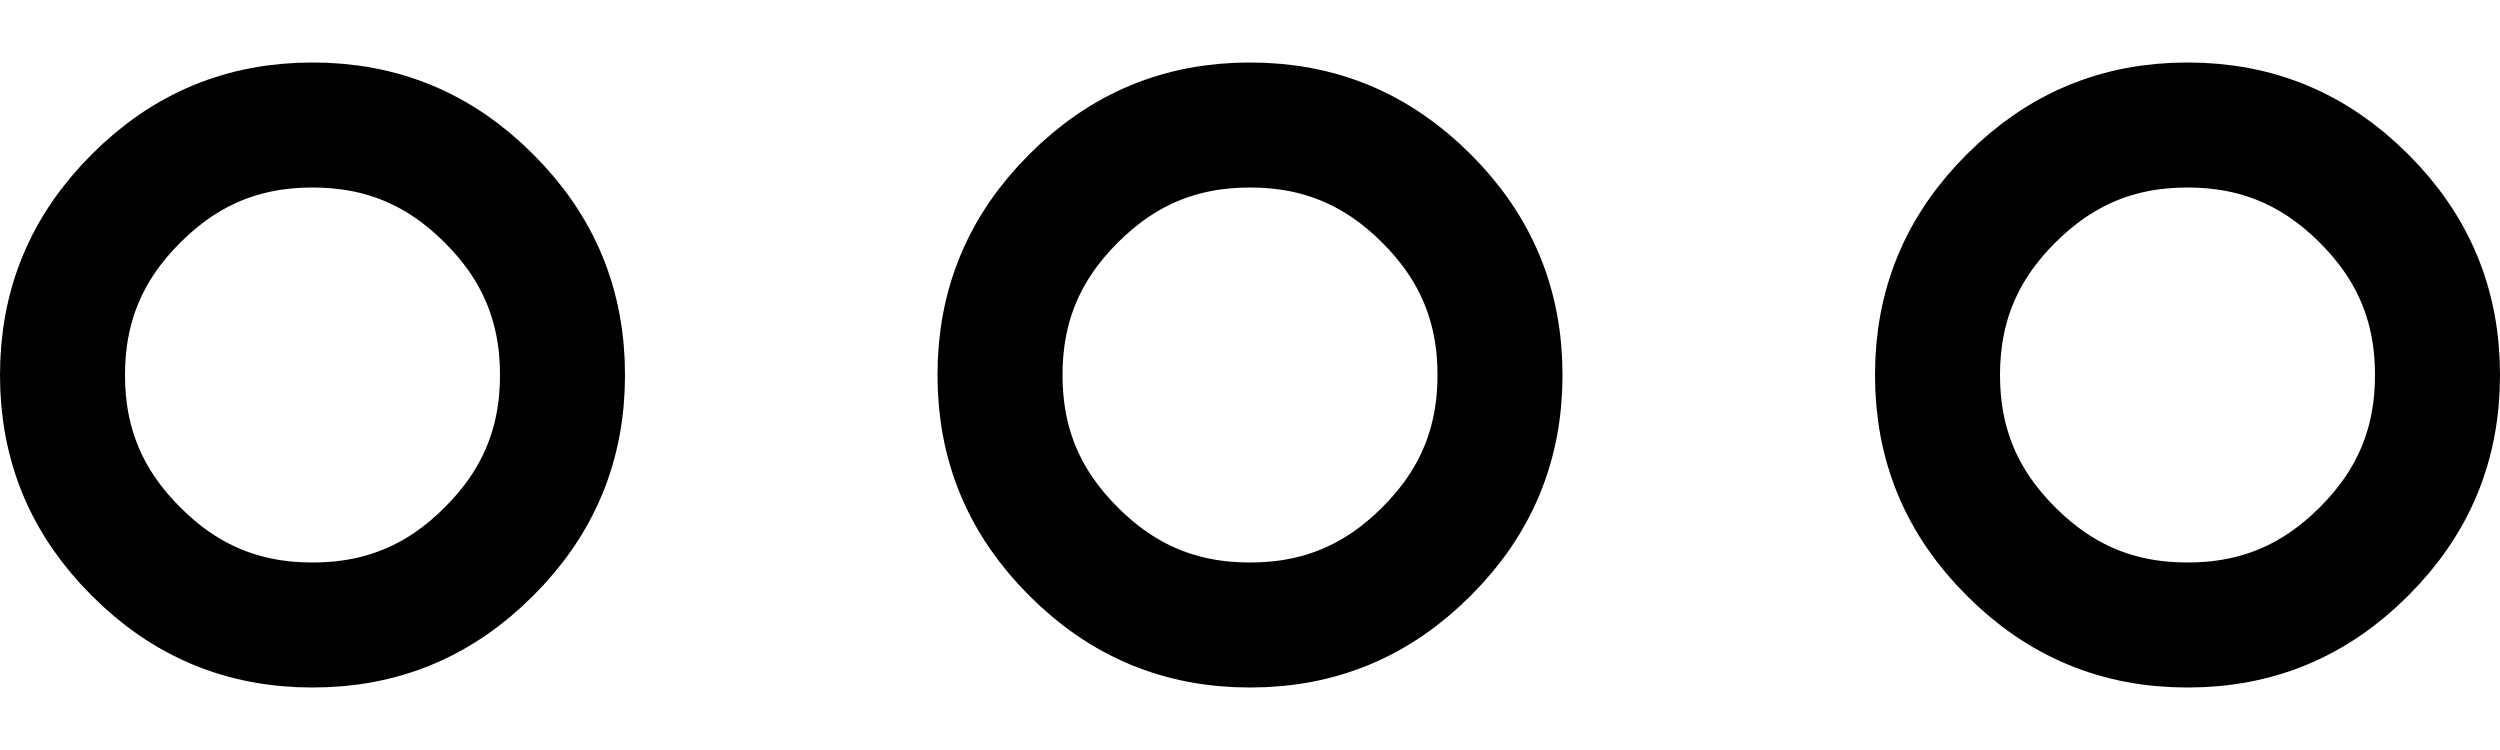
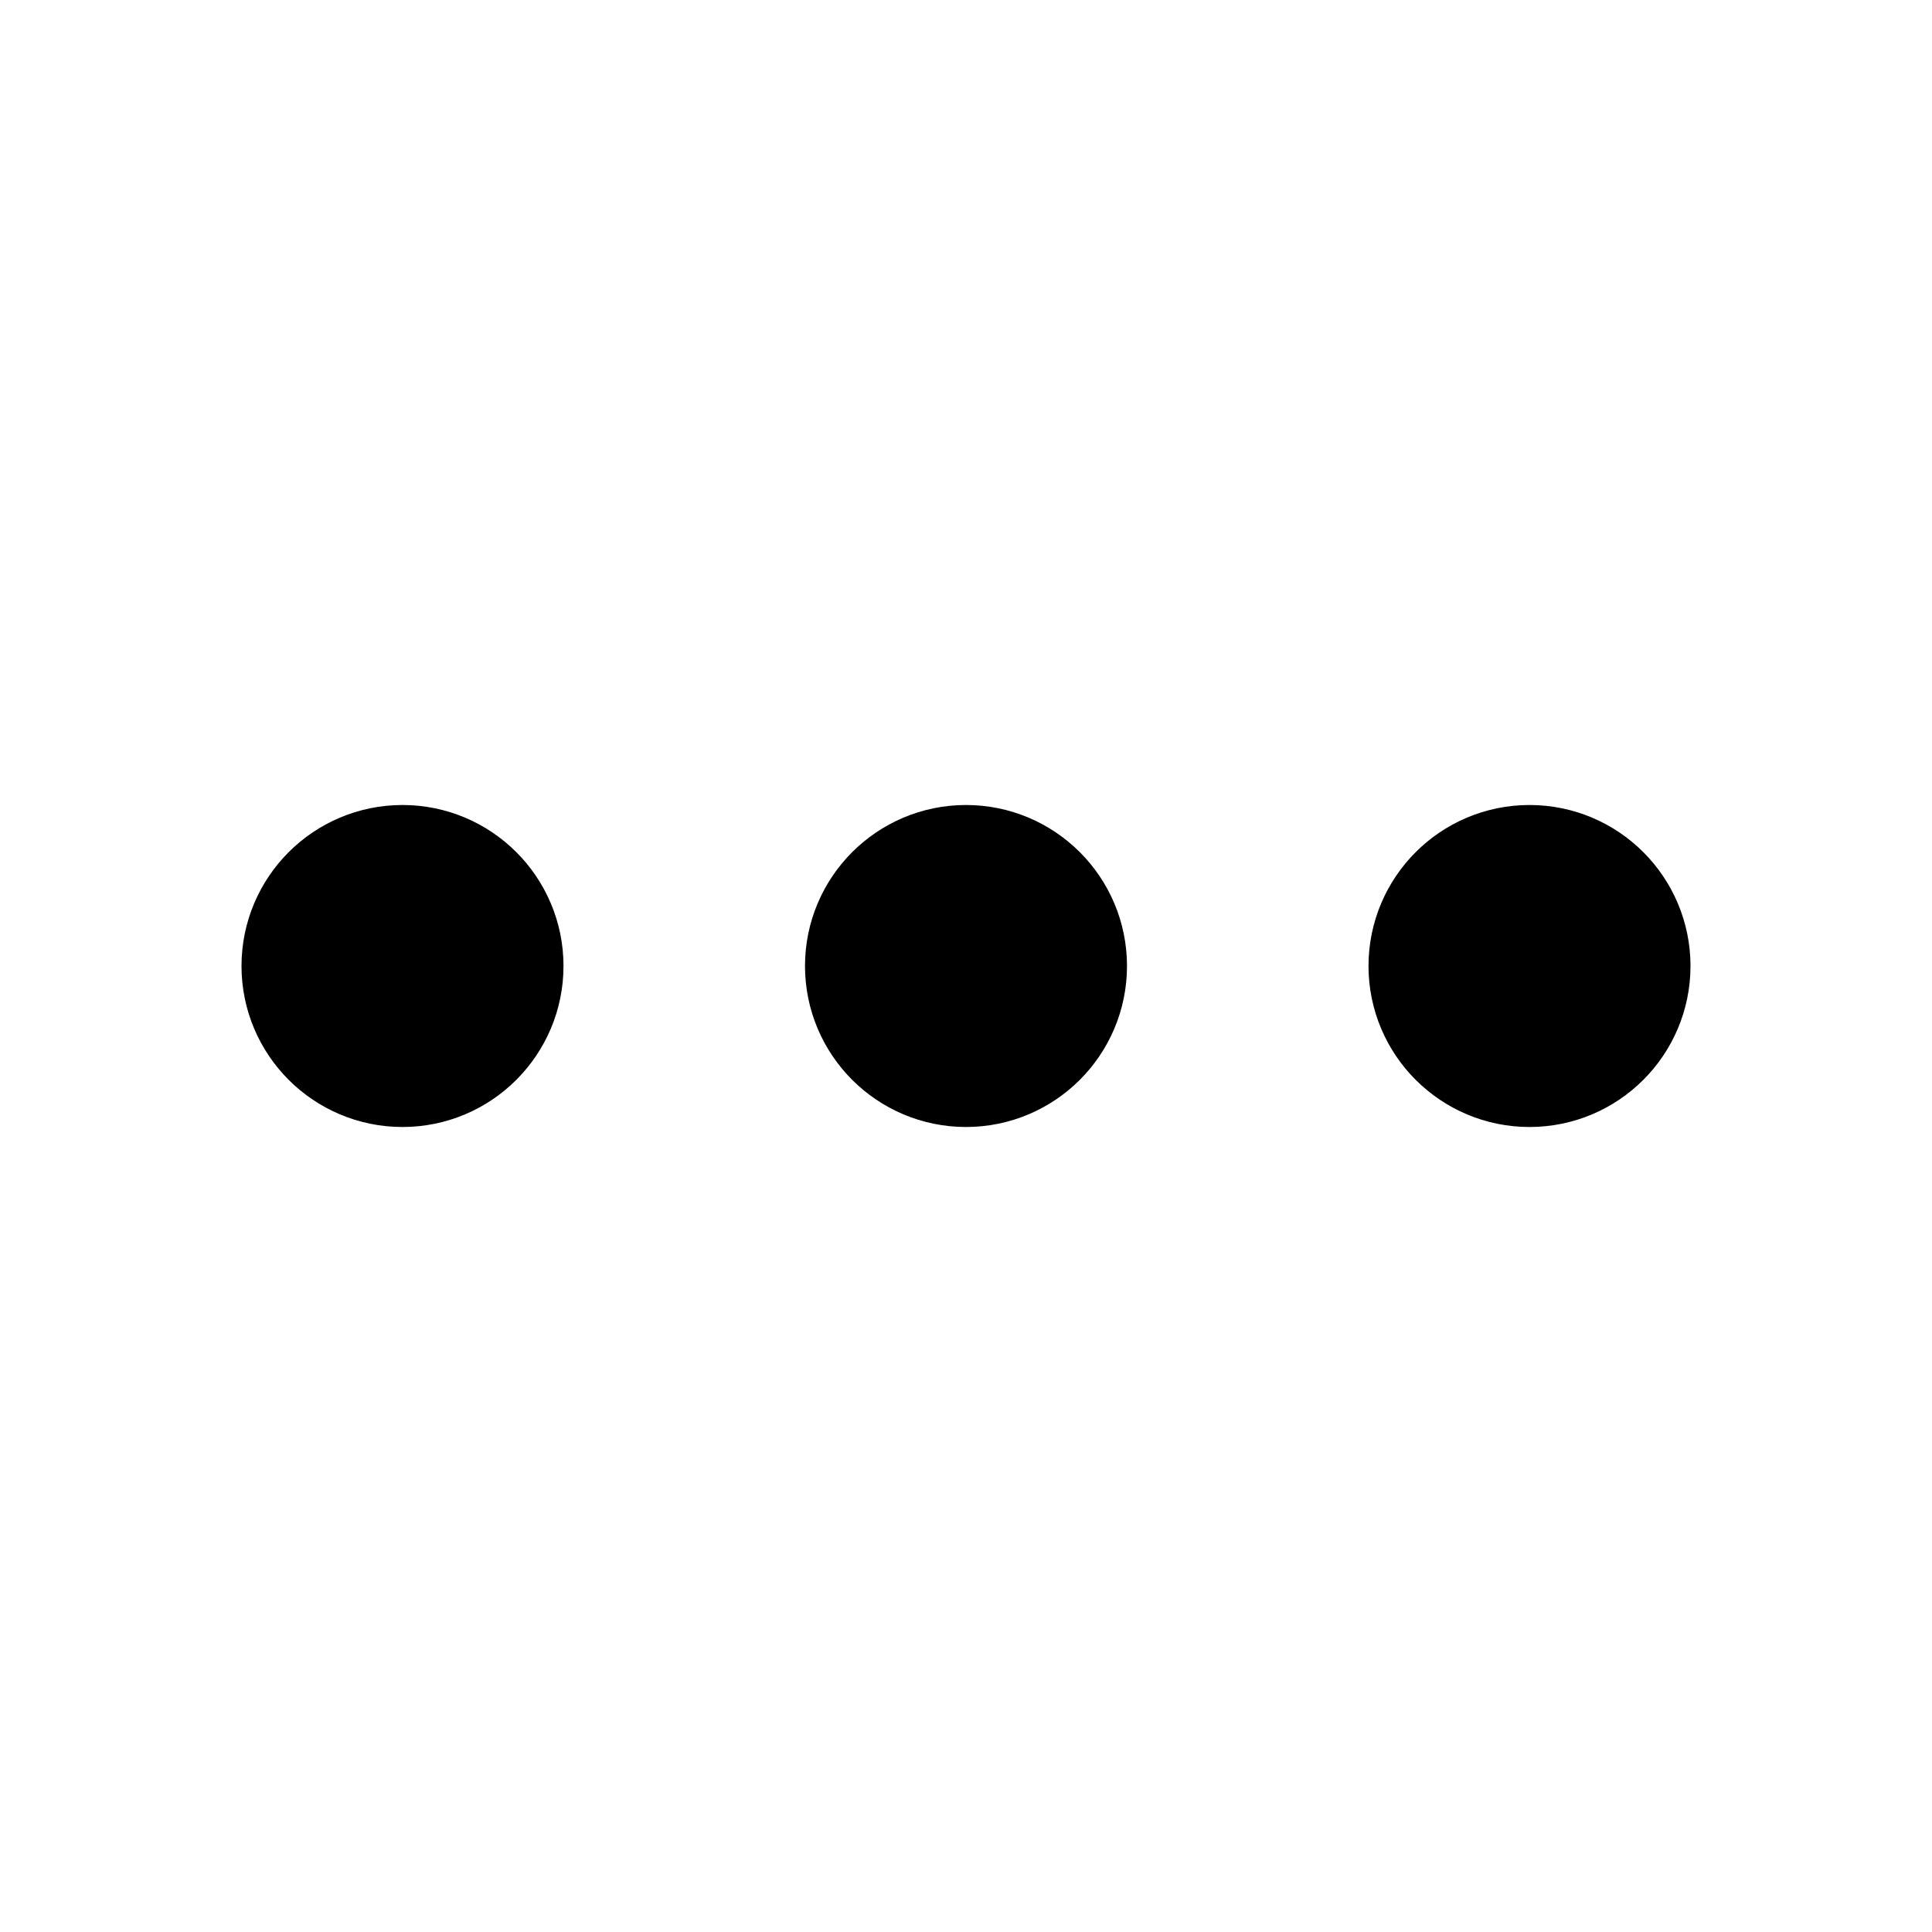
- <svg xmlns="http://www.w3.org/2000/svg" width="20" height="6" viewBox="0 0 20 6" fill="none">
-   <path d="M2.5 1C3.054 1 3.516 1.191 3.912 1.588C4.309 1.984 4.5 2.446 4.5 3C4.5 3.554 4.309 4.016 3.912 4.412C3.516 4.809 3.054 5 2.5 5C1.946 5 1.484 4.809 1.088 4.412C0.691 4.016 0.5 3.554 0.5 3C0.5 2.446 0.691 1.984 1.088 1.588C1.484 1.191 1.946 1 2.5 1ZM10 1C10.554 1 11.015 1.191 11.412 1.588C11.809 1.984 12 2.446 12 3C12 3.554 11.809 4.016 11.412 4.412C11.015 4.809 10.554 5 10 5C9.446 5 8.984 4.809 8.588 4.412C8.191 4.016 8 3.554 8 3C8 2.446 8.191 1.984 8.588 1.588C8.984 1.191 9.446 1 10 1ZM17.5 1C18.054 1 18.515 1.191 18.912 1.588C19.309 1.984 19.5 2.446 19.5 3C19.5 3.554 19.309 4.016 18.912 4.412C18.515 4.809 18.054 5 17.5 5C16.946 5 16.485 4.809 16.088 4.412C15.691 4.016 15.5 3.554 15.5 3C15.5 2.446 15.691 1.984 16.088 1.588C16.485 1.191 16.946 1 17.5 1Z" stroke="black" />
+ <svg xmlns="http://www.w3.org/2000/svg" width="24" height="24" viewBox="0 0 24 24" fill="none">
+   <path d="M12 13C12.552 13 13 12.552 13 12C13 11.448 12.552 11 12 11C11.448 11 11 11.448 11 12C11 12.552 11.448 13 12 13Z" stroke="currentColor" stroke-width="2" stroke-linecap="round" stroke-linejoin="round" />
+   <path d="M19 13C19.552 13 20 12.552 20 12C20 11.448 19.552 11 19 11C18.448 11 18 11.448 18 12C18 12.552 18.448 13 19 13Z" stroke="currentColor" stroke-width="2" stroke-linecap="round" stroke-linejoin="round" />
+   <path d="M5 13C5.552 13 6 12.552 6 12C6 11.448 5.552 11 5 11C4.448 11 4 11.448 4 12C4 12.552 4.448 13 5 13Z" stroke="currentColor" stroke-width="2" stroke-linecap="round" stroke-linejoin="round" />
</svg>
